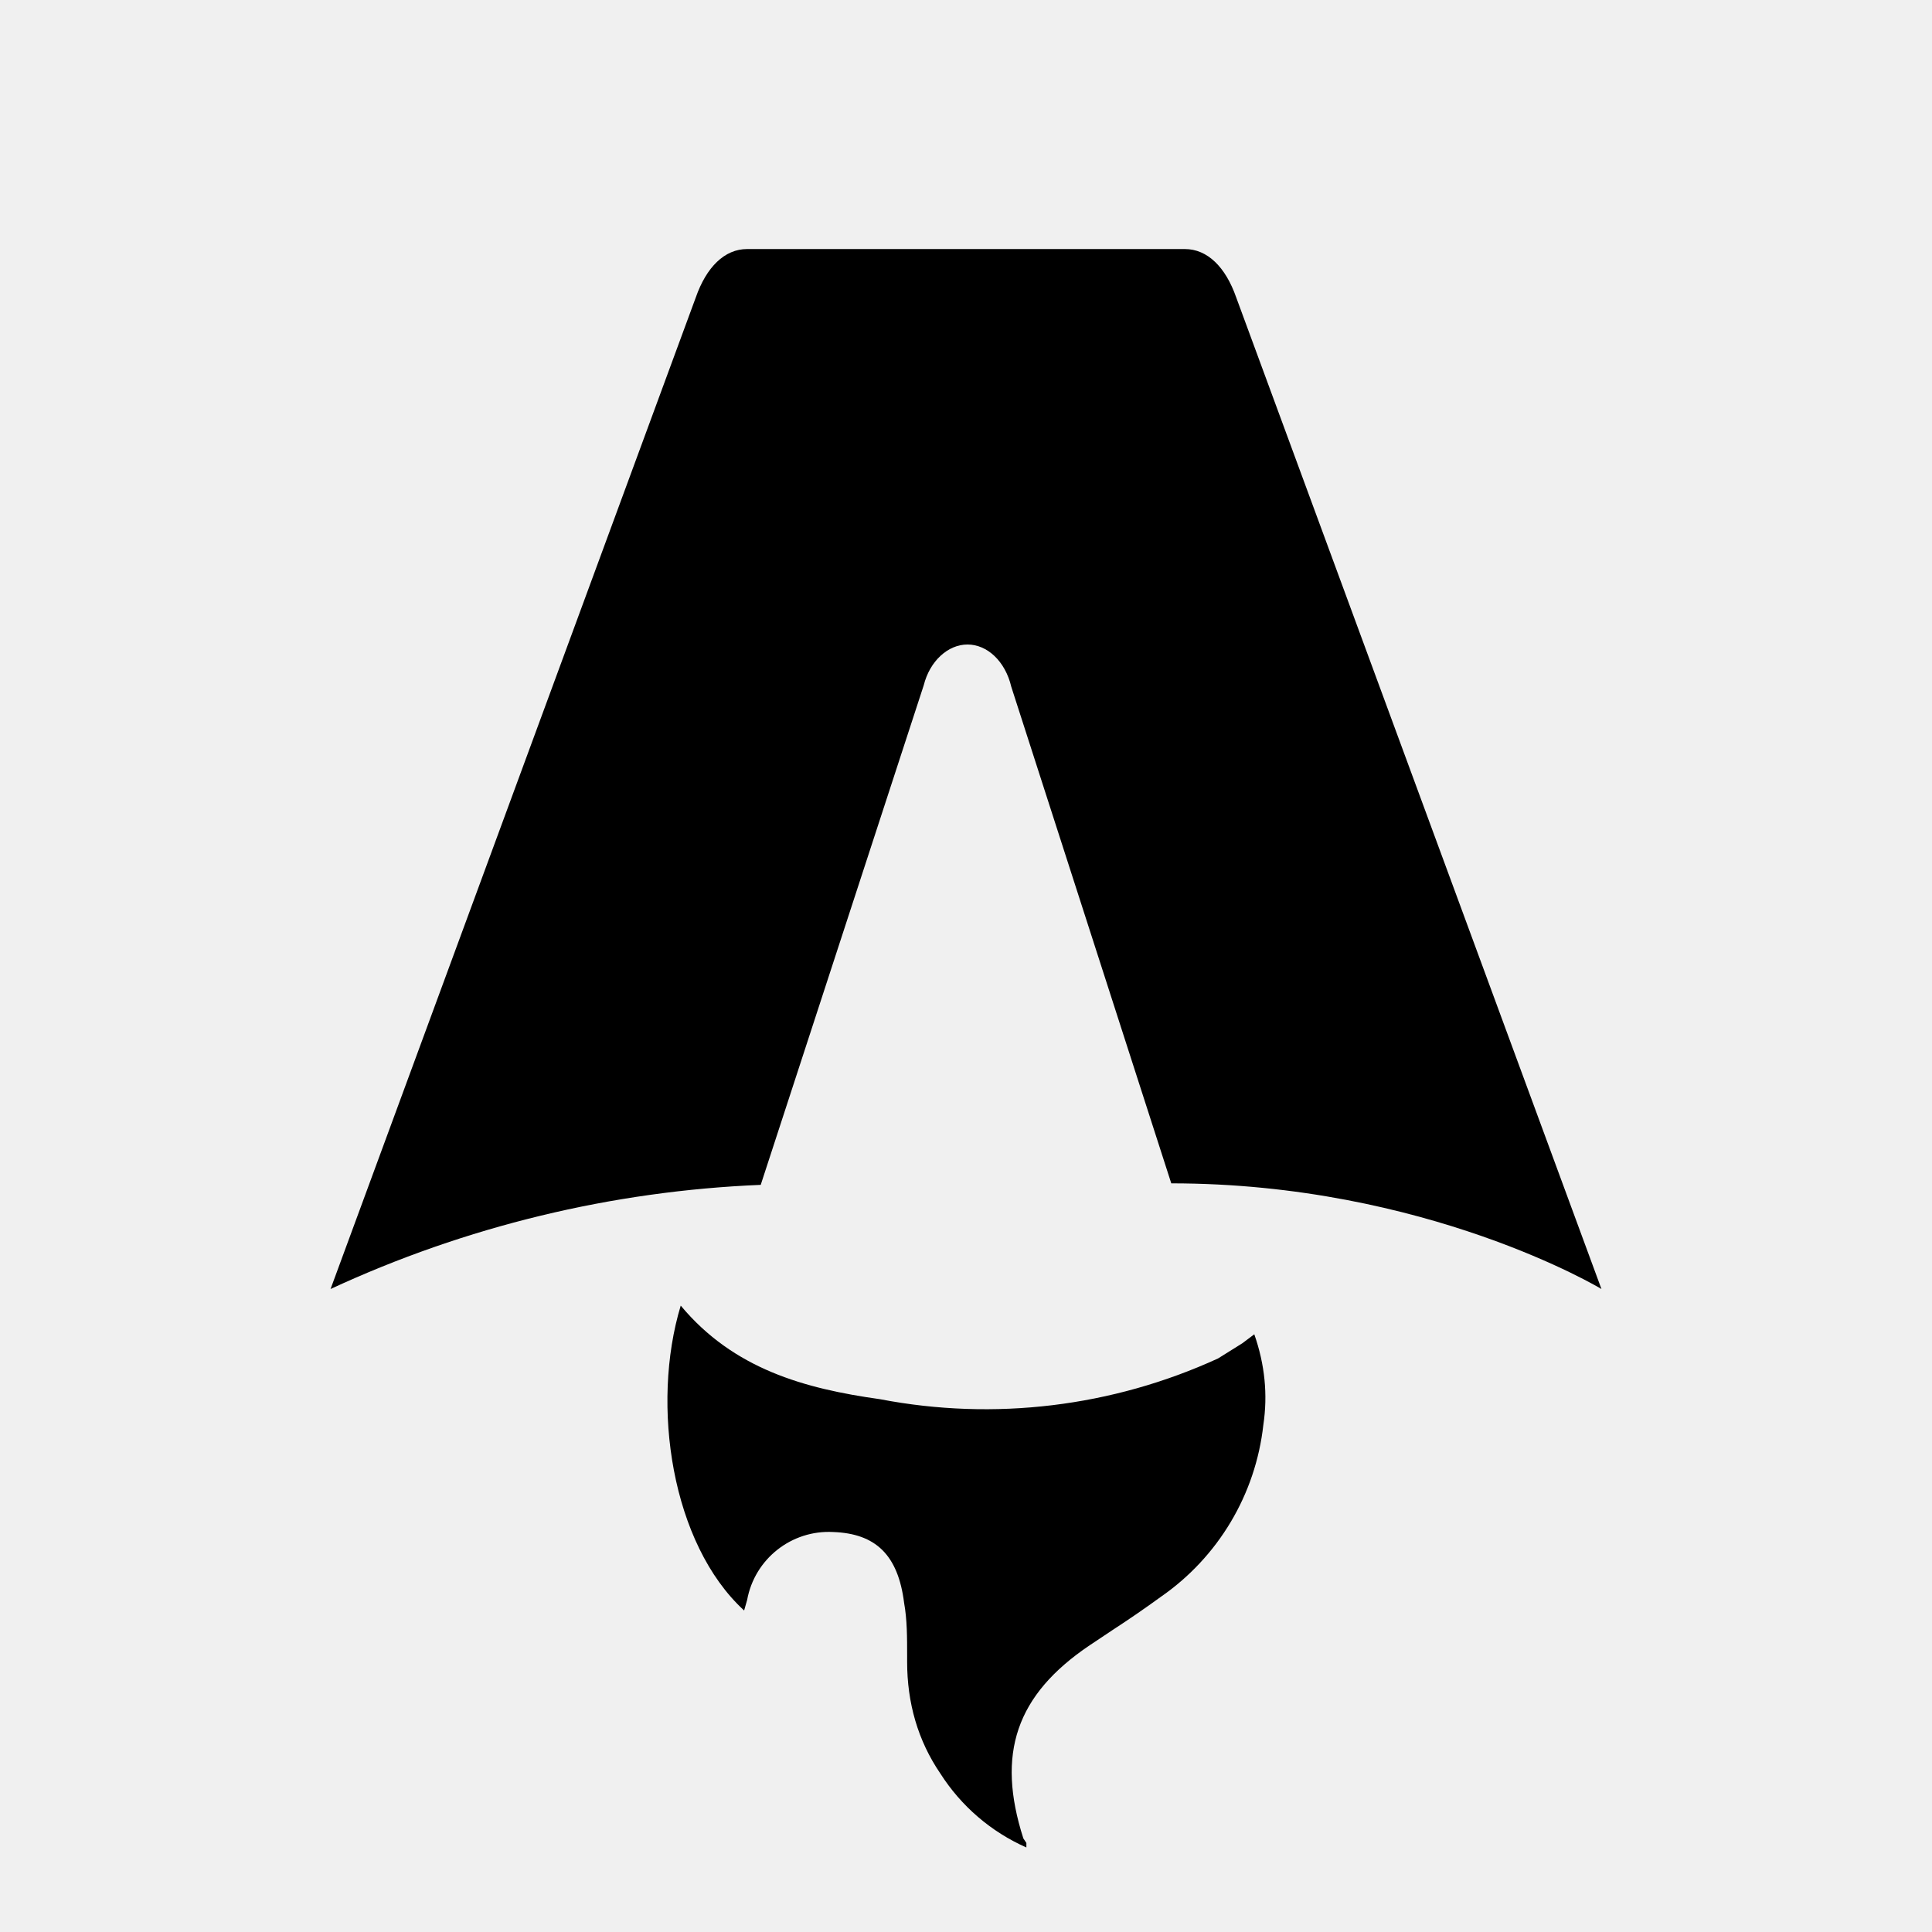
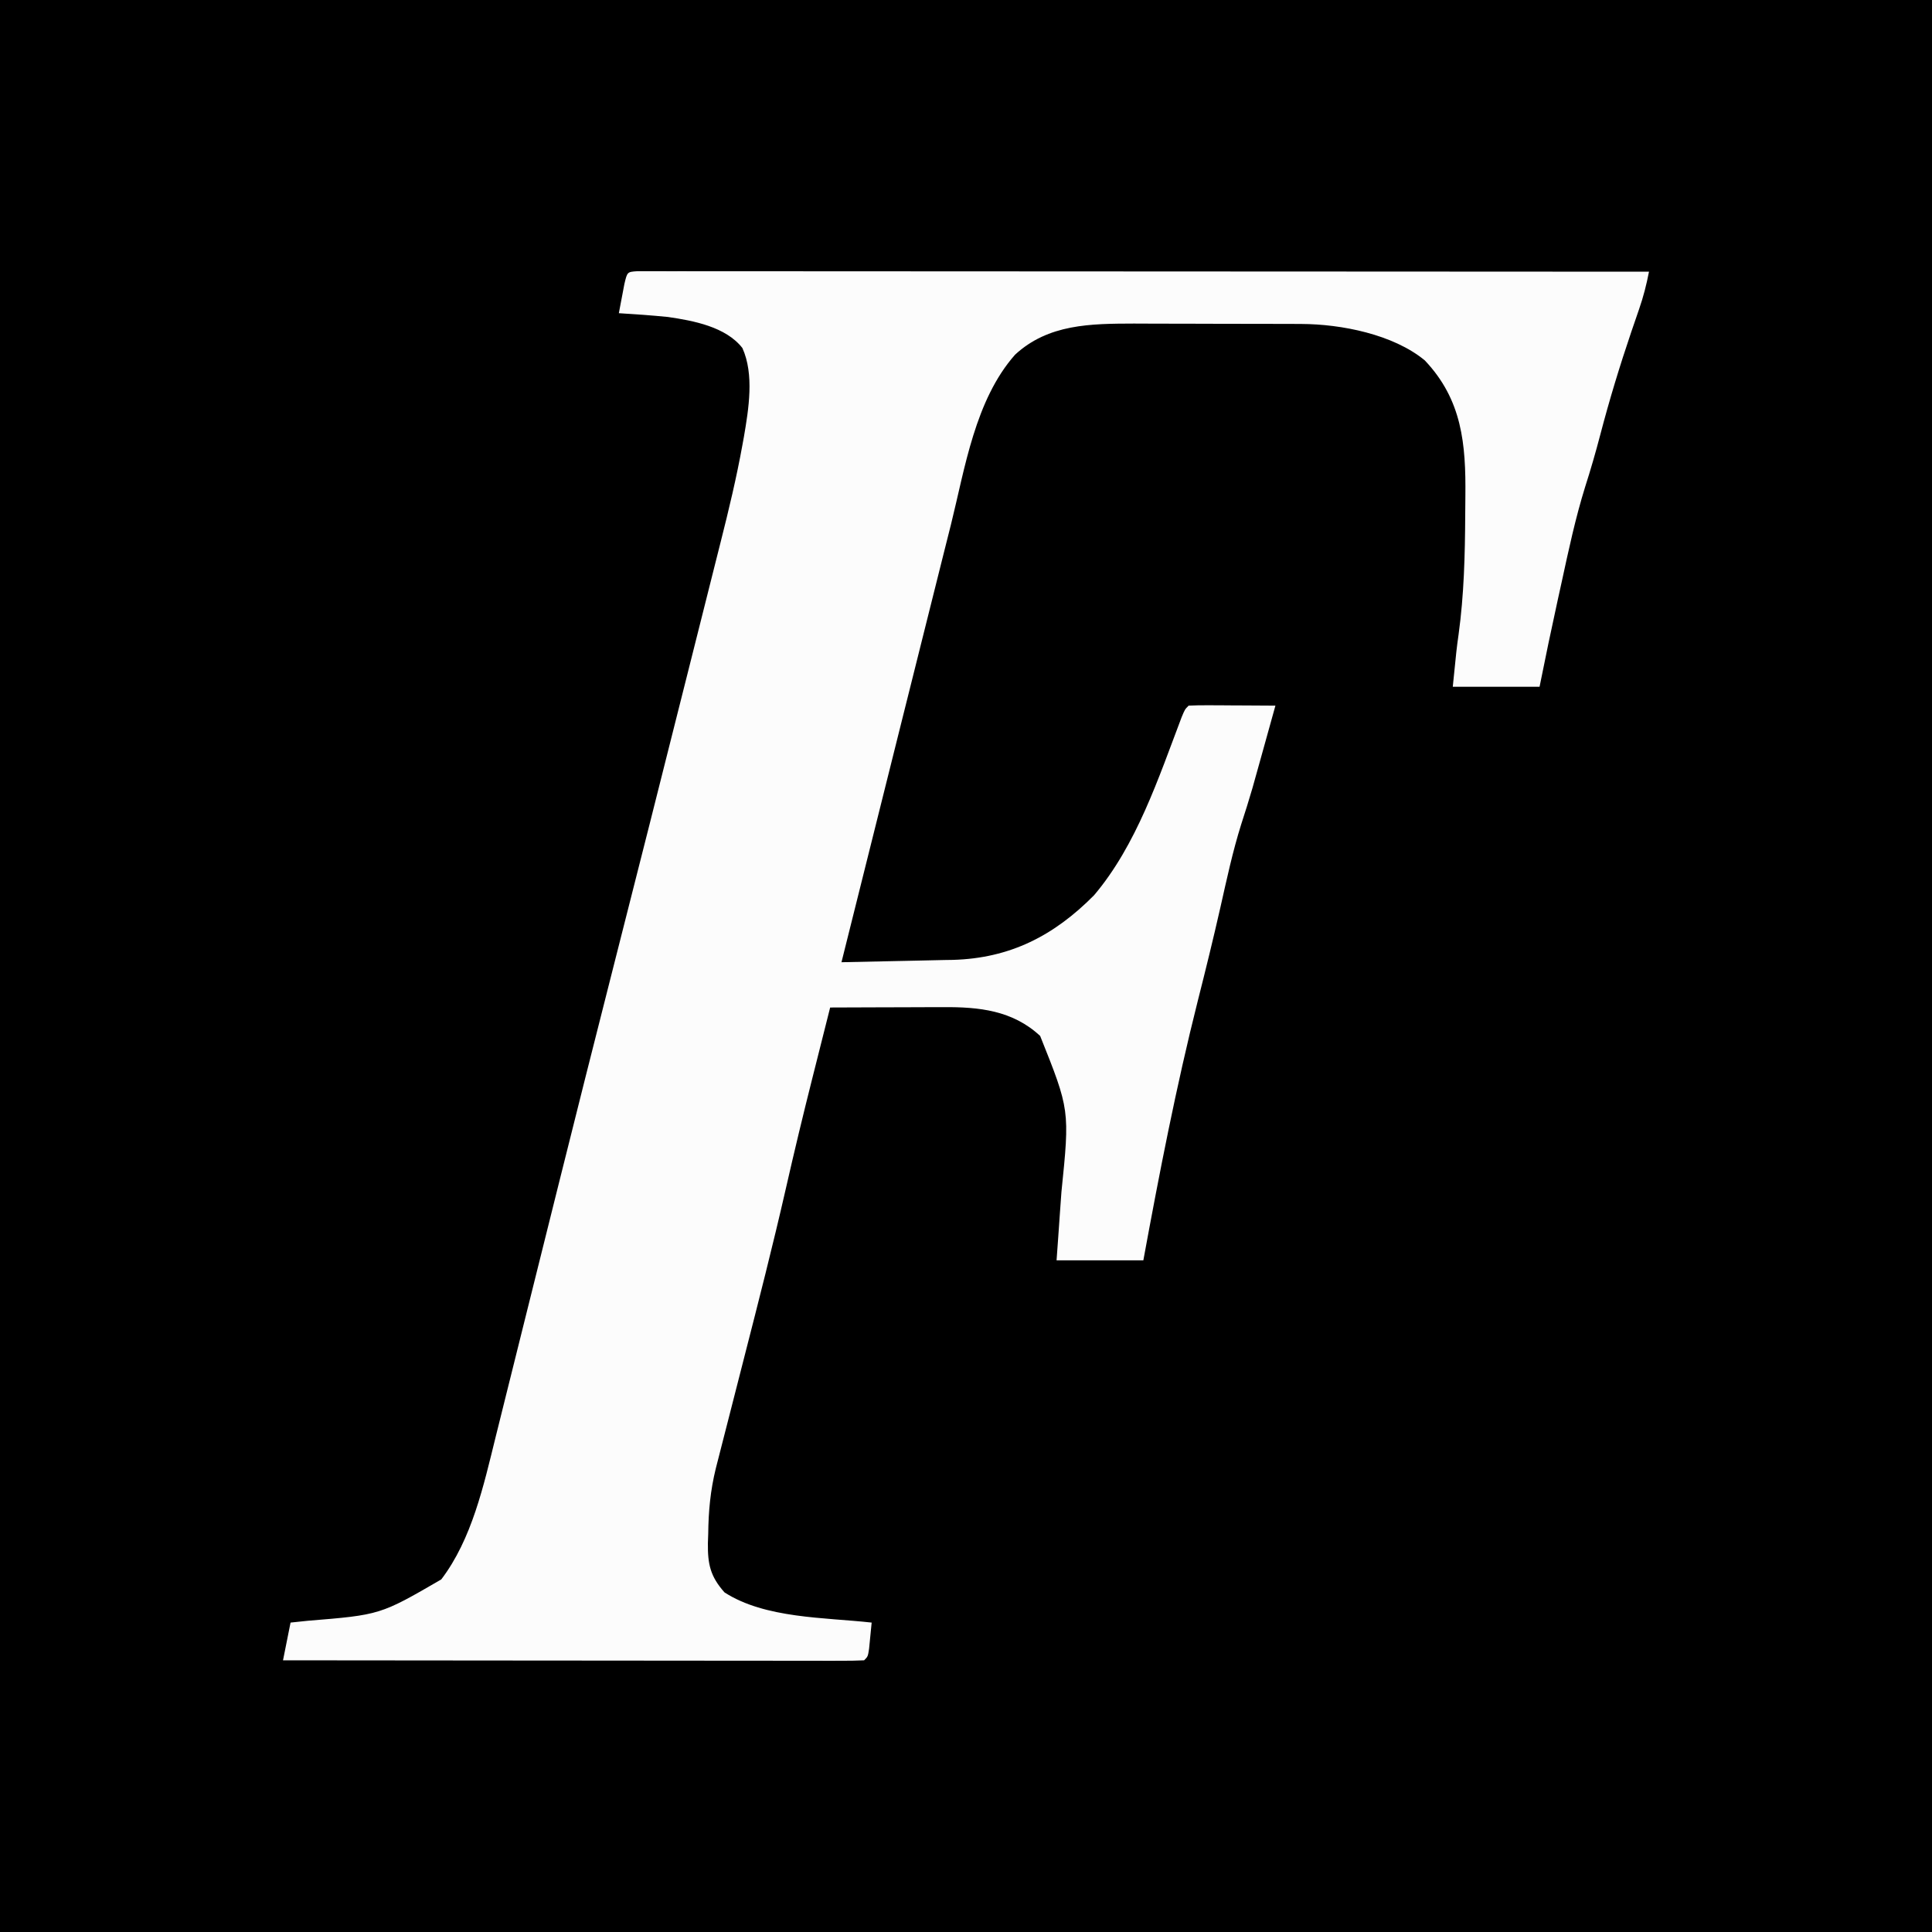
- <svg xmlns="http://www.w3.org/2000/svg" fill="none" viewBox="0 0 128 128">
-   <path d="M50.4 78.5a75.1 75.1 0 0 0-28.5 6.9l24.2-65.7c.7-2 1.9-3.2 3.4-3.2h29c1.5 0 2.7 1.2 3.4 3.2l24.2 65.7s-11.6-7-28.5-7L67 45.5c-.4-1.7-1.6-2.8-2.9-2.8-1.3 0-2.5 1.1-2.9 2.7L50.4 78.5Zm-1.1 28.2Zm-4.2-20.2c-2 6.6-.6 15.8 4.2 20.2a17.5 17.5 0 0 1 .2-.7 5.5 5.5 0 0 1 5.7-4.5c2.8.1 4.3 1.5 4.7 4.7.2 1.1.2 2.3.2 3.5v.4c0 2.7.7 5.2 2.2 7.4a13 13 0 0 0 5.7 4.9v-.3l-.2-.3c-1.8-5.6-.5-9.5 4.4-12.8l1.5-1a73 73 0 0 0 3.2-2.2 16 16 0 0 0 6.8-11.4c.3-2 .1-4-.6-6l-.8.6-1.6 1a37 37 0 0 1-22.4 2.7c-5-.7-9.7-2-13.2-6.2Z" />
-   <style>
-         path { fill: #000; }
-         @media (prefers-color-scheme: dark) {
-             path { fill: #FFF; }
-         }
-     </style>
+ <svg xmlns="http://www.w3.org/2000/svg" version="1.1" width="512" height="512">
+   <path d="M0 0 C168.96 0 337.92 0 512 0 C512 168.96 512 337.92 512 512 C343.04 512 174.08 512 0 512 C0 343.04 0 174.08 0 0 Z " fill="#000000" transform="translate(0,0)" />
+   <path d="M0 0 C0.82 0 1.64 0.001 2.484 0.001 C3.898 -0.002 3.898 -0.002 5.34 -0.005 C6.912 -0.001 6.912 -0.001 8.515 0.004 C9.618 0.003 10.722 0.002 11.859 0.001 C15.587 -0 19.315 0.005 23.043 0.011 C25.703 0.011 28.364 0.011 31.024 0.01 C36.767 0.01 42.51 0.013 48.253 0.018 C56.557 0.027 64.86 0.029 73.164 0.03 C86.635 0.033 100.106 0.039 113.576 0.049 C126.665 0.058 139.754 0.065 152.843 0.069 C153.649 0.07 154.455 0.07 155.286 0.07 C159.331 0.071 163.375 0.073 167.419 0.074 C200.994 0.084 234.57 0.102 268.145 0.124 C267.481 3.563 266.658 6.779 265.508 10.089 C265.017 11.52 265.017 11.52 264.517 12.98 C264.167 13.997 263.817 15.014 263.457 16.062 C260.394 25.093 257.637 34.15 255.224 43.376 C254.011 48.008 252.693 52.572 251.23 57.132 C248.655 65.413 246.856 73.844 245.02 82.312 C244.67 83.902 244.32 85.493 243.969 87.083 C242.284 94.751 240.684 102.425 239.145 110.124 C231.555 110.124 223.965 110.124 216.145 110.124 C217.145 100.124 217.145 100.124 217.68 96.292 C219.133 85.74 219.385 75.195 219.443 64.558 C219.452 62.908 219.466 61.258 219.485 59.609 C219.626 45.815 218.647 34.095 208.727 23.628 C200.355 16.72 186.58 14.018 176.054 13.979 C174.281 13.969 174.281 13.969 172.472 13.96 C170.574 13.958 170.574 13.958 168.637 13.956 C167.32 13.953 166.003 13.95 164.646 13.946 C161.86 13.94 159.075 13.938 156.289 13.939 C152.752 13.939 149.216 13.925 145.679 13.908 C142.931 13.897 140.182 13.895 137.433 13.896 C135.505 13.894 133.578 13.883 131.651 13.872 C120.185 13.901 108.968 13.969 100.145 22.124 C89.552 34.119 86.884 52.148 83.145 67.187 C82.558 69.518 81.972 71.85 81.384 74.181 C79.879 80.164 78.383 86.148 76.89 92.134 C75.41 98.062 73.927 103.989 72.442 109.916 C72.208 110.852 71.973 111.789 71.732 112.753 C71.25 114.676 70.769 116.599 70.287 118.521 C64.894 140.053 59.516 161.588 54.145 183.124 C59.107 183.03 64.069 182.924 69.031 182.807 C70.716 182.769 72.4 182.734 74.085 182.702 C76.52 182.656 78.955 182.598 81.391 182.538 C82.132 182.527 82.873 182.515 83.636 182.503 C98.833 182.084 110.461 176.102 121.082 165.374 C132.349 152.076 138.175 134.274 144.272 118.231 C145.145 116.124 145.145 116.124 146.145 115.124 C147.852 115.037 149.564 115.017 151.273 115.027 C152.825 115.031 152.825 115.031 154.408 115.036 C155.497 115.045 156.585 115.053 157.707 115.062 C159.346 115.068 159.346 115.068 161.018 115.075 C163.727 115.087 166.436 115.104 169.145 115.124 C168.064 119.021 166.98 122.916 165.895 126.812 C165.41 128.551 165.41 128.551 164.916 130.326 C164.596 131.471 164.275 132.616 163.945 133.796 C163.651 134.851 163.356 135.907 163.052 136.994 C162.121 140.205 161.114 143.383 160.082 146.562 C157.808 153.788 156.237 161.183 154.568 168.567 C152.692 176.847 150.672 185.083 148.582 193.312 C142.841 216.084 138.383 239.036 134.145 262.124 C126.555 262.124 118.965 262.124 111.145 262.124 C111.289 260.121 111.433 258.118 111.582 256.054 C111.721 254.061 111.861 252.069 111.999 250.076 C112.141 248.057 112.287 246.038 112.434 244.019 C114.651 222.296 114.651 222.296 106.797 202.659 C99.485 195.866 90.591 194.967 81.125 195.027 C79.837 195.029 79.837 195.029 78.523 195.031 C75.793 195.036 73.062 195.049 70.332 195.062 C68.476 195.067 66.62 195.071 64.764 195.075 C60.224 195.086 55.684 195.104 51.145 195.124 C49.969 199.774 48.798 204.425 47.629 209.077 C47.234 210.645 46.839 212.214 46.442 213.782 C43.962 223.596 41.605 233.43 39.359 243.3 C35.957 258.207 32.17 273.012 28.374 287.822 C26.926 293.472 25.483 299.123 24.041 304.775 C23.543 306.723 23.043 308.671 22.543 310.619 C22.243 311.796 21.942 312.973 21.632 314.186 C21.368 315.216 21.104 316.245 20.832 317.306 C19.403 323.164 18.901 328.551 18.832 334.562 C18.803 335.395 18.774 336.228 18.744 337.087 C18.688 342.583 19.345 345.853 23.145 350.124 C33.925 357.077 49.706 356.739 62.145 358.124 C62.004 359.604 61.857 361.083 61.707 362.562 C61.626 363.385 61.545 364.209 61.461 365.058 C61.145 367.124 61.145 367.124 60.145 368.124 C58.158 368.221 56.167 368.246 54.178 368.244 C52.232 368.247 52.232 368.247 50.247 368.249 C48.796 368.245 47.345 368.241 45.894 368.238 C44.377 368.237 42.86 368.238 41.342 368.238 C37.21 368.238 33.078 368.233 28.946 368.226 C24.633 368.219 20.319 368.219 16.006 368.218 C7.832 368.214 -0.342 368.206 -8.516 368.196 C-17.82 368.185 -27.123 368.18 -36.426 368.175 C-55.569 368.164 -74.712 368.146 -93.855 368.124 C-93.195 364.824 -92.535 361.524 -91.855 358.124 C-89.591 357.886 -89.591 357.886 -87.281 357.644 C-68.097 356.079 -68.097 356.079 -51.918 346.687 C-43.789 336.017 -40.673 321.748 -37.506 308.936 C-37.29 308.072 -37.074 307.207 -36.852 306.317 C-36.141 303.468 -35.434 300.618 -34.727 297.769 C-34.22 295.737 -33.714 293.705 -33.207 291.673 C-32.129 287.348 -31.052 283.024 -29.976 278.699 C-27.13 267.263 -24.276 255.828 -21.422 244.394 C-21.137 243.252 -20.852 242.11 -20.558 240.933 C-16.005 222.689 -11.412 204.455 -6.775 186.231 C-0.068 159.871 6.604 133.501 13.228 107.12 C14.522 101.964 15.819 96.809 17.12 91.655 C18.342 86.817 19.558 81.978 20.77 77.137 C21.216 75.357 21.665 73.578 22.116 71.799 C24.288 63.22 26.343 54.647 27.914 45.934 C28.036 45.267 28.158 44.599 28.284 43.911 C29.553 36.503 31.054 27.326 27.879 20.339 C23.479 14.72 14.936 13.112 8.145 12.124 C3.816 11.699 -0.513 11.379 -4.855 11.124 C-4.548 9.477 -4.234 7.832 -3.918 6.187 C-3.744 5.27 -3.57 4.354 -3.391 3.409 C-2.633 0.176 -2.633 0.176 0 0 Z " fill="#FCFCFC" transform="translate(168.8554,71.8758)" />
</svg>
